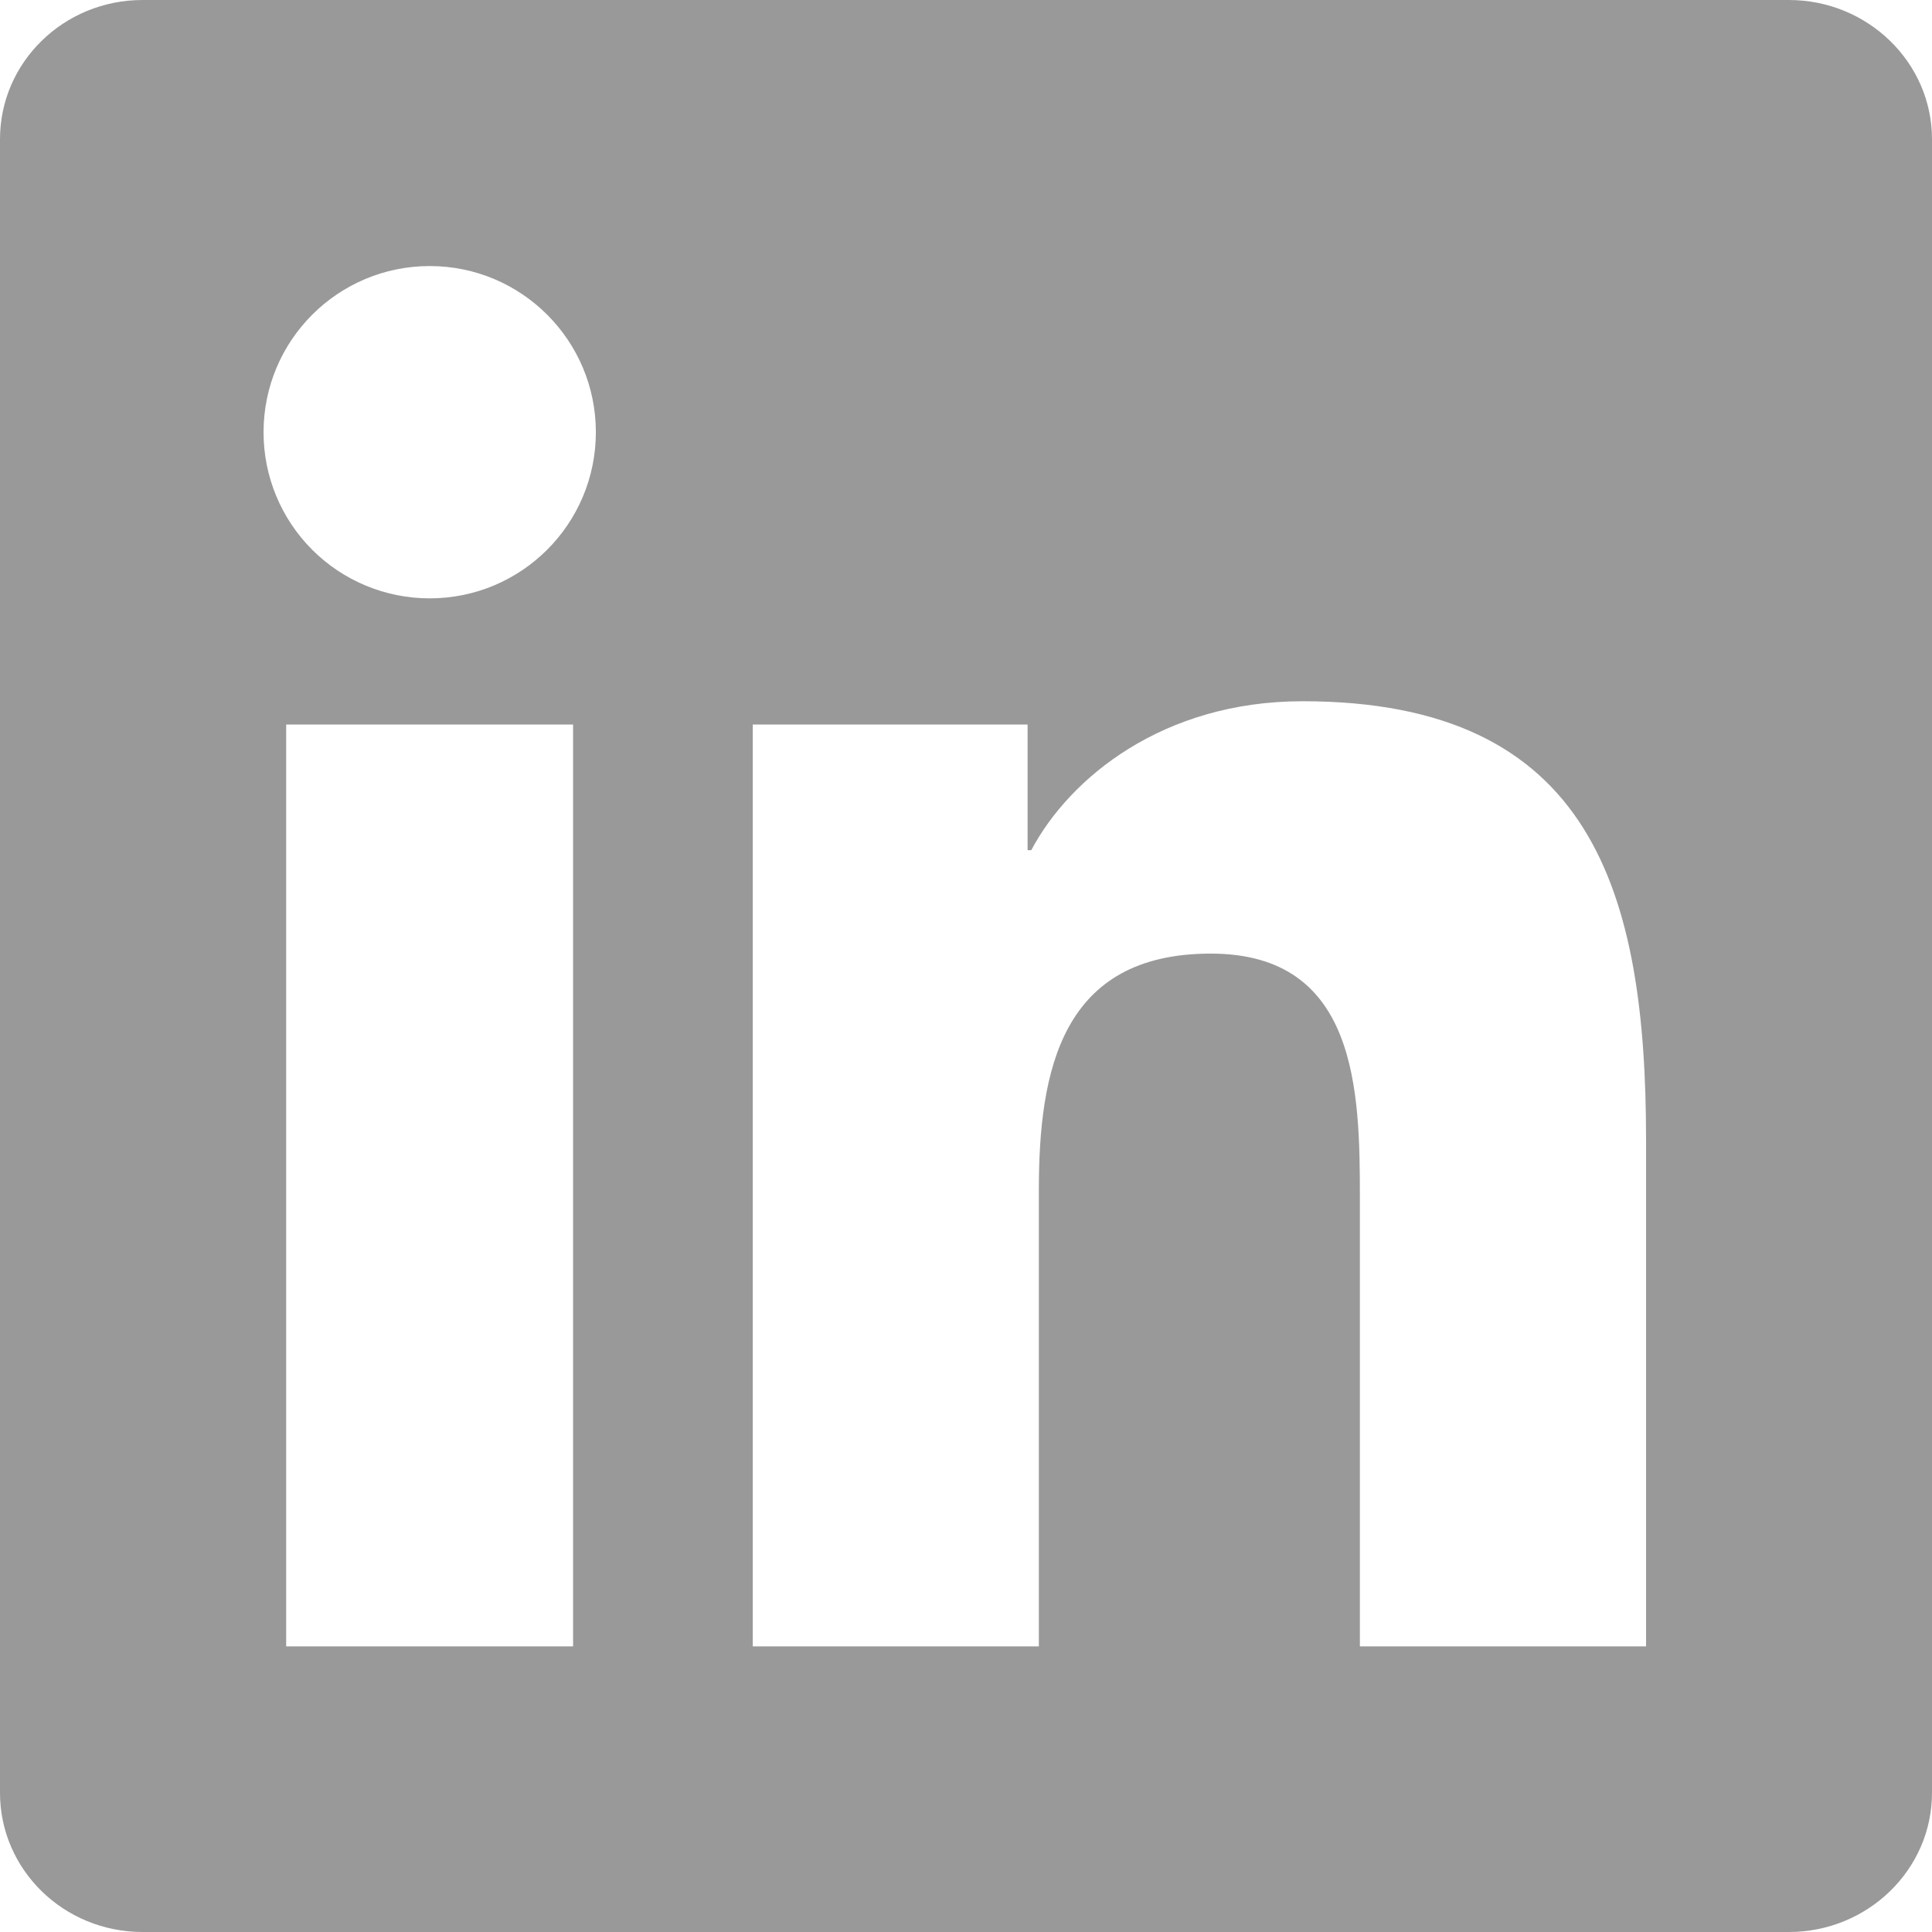
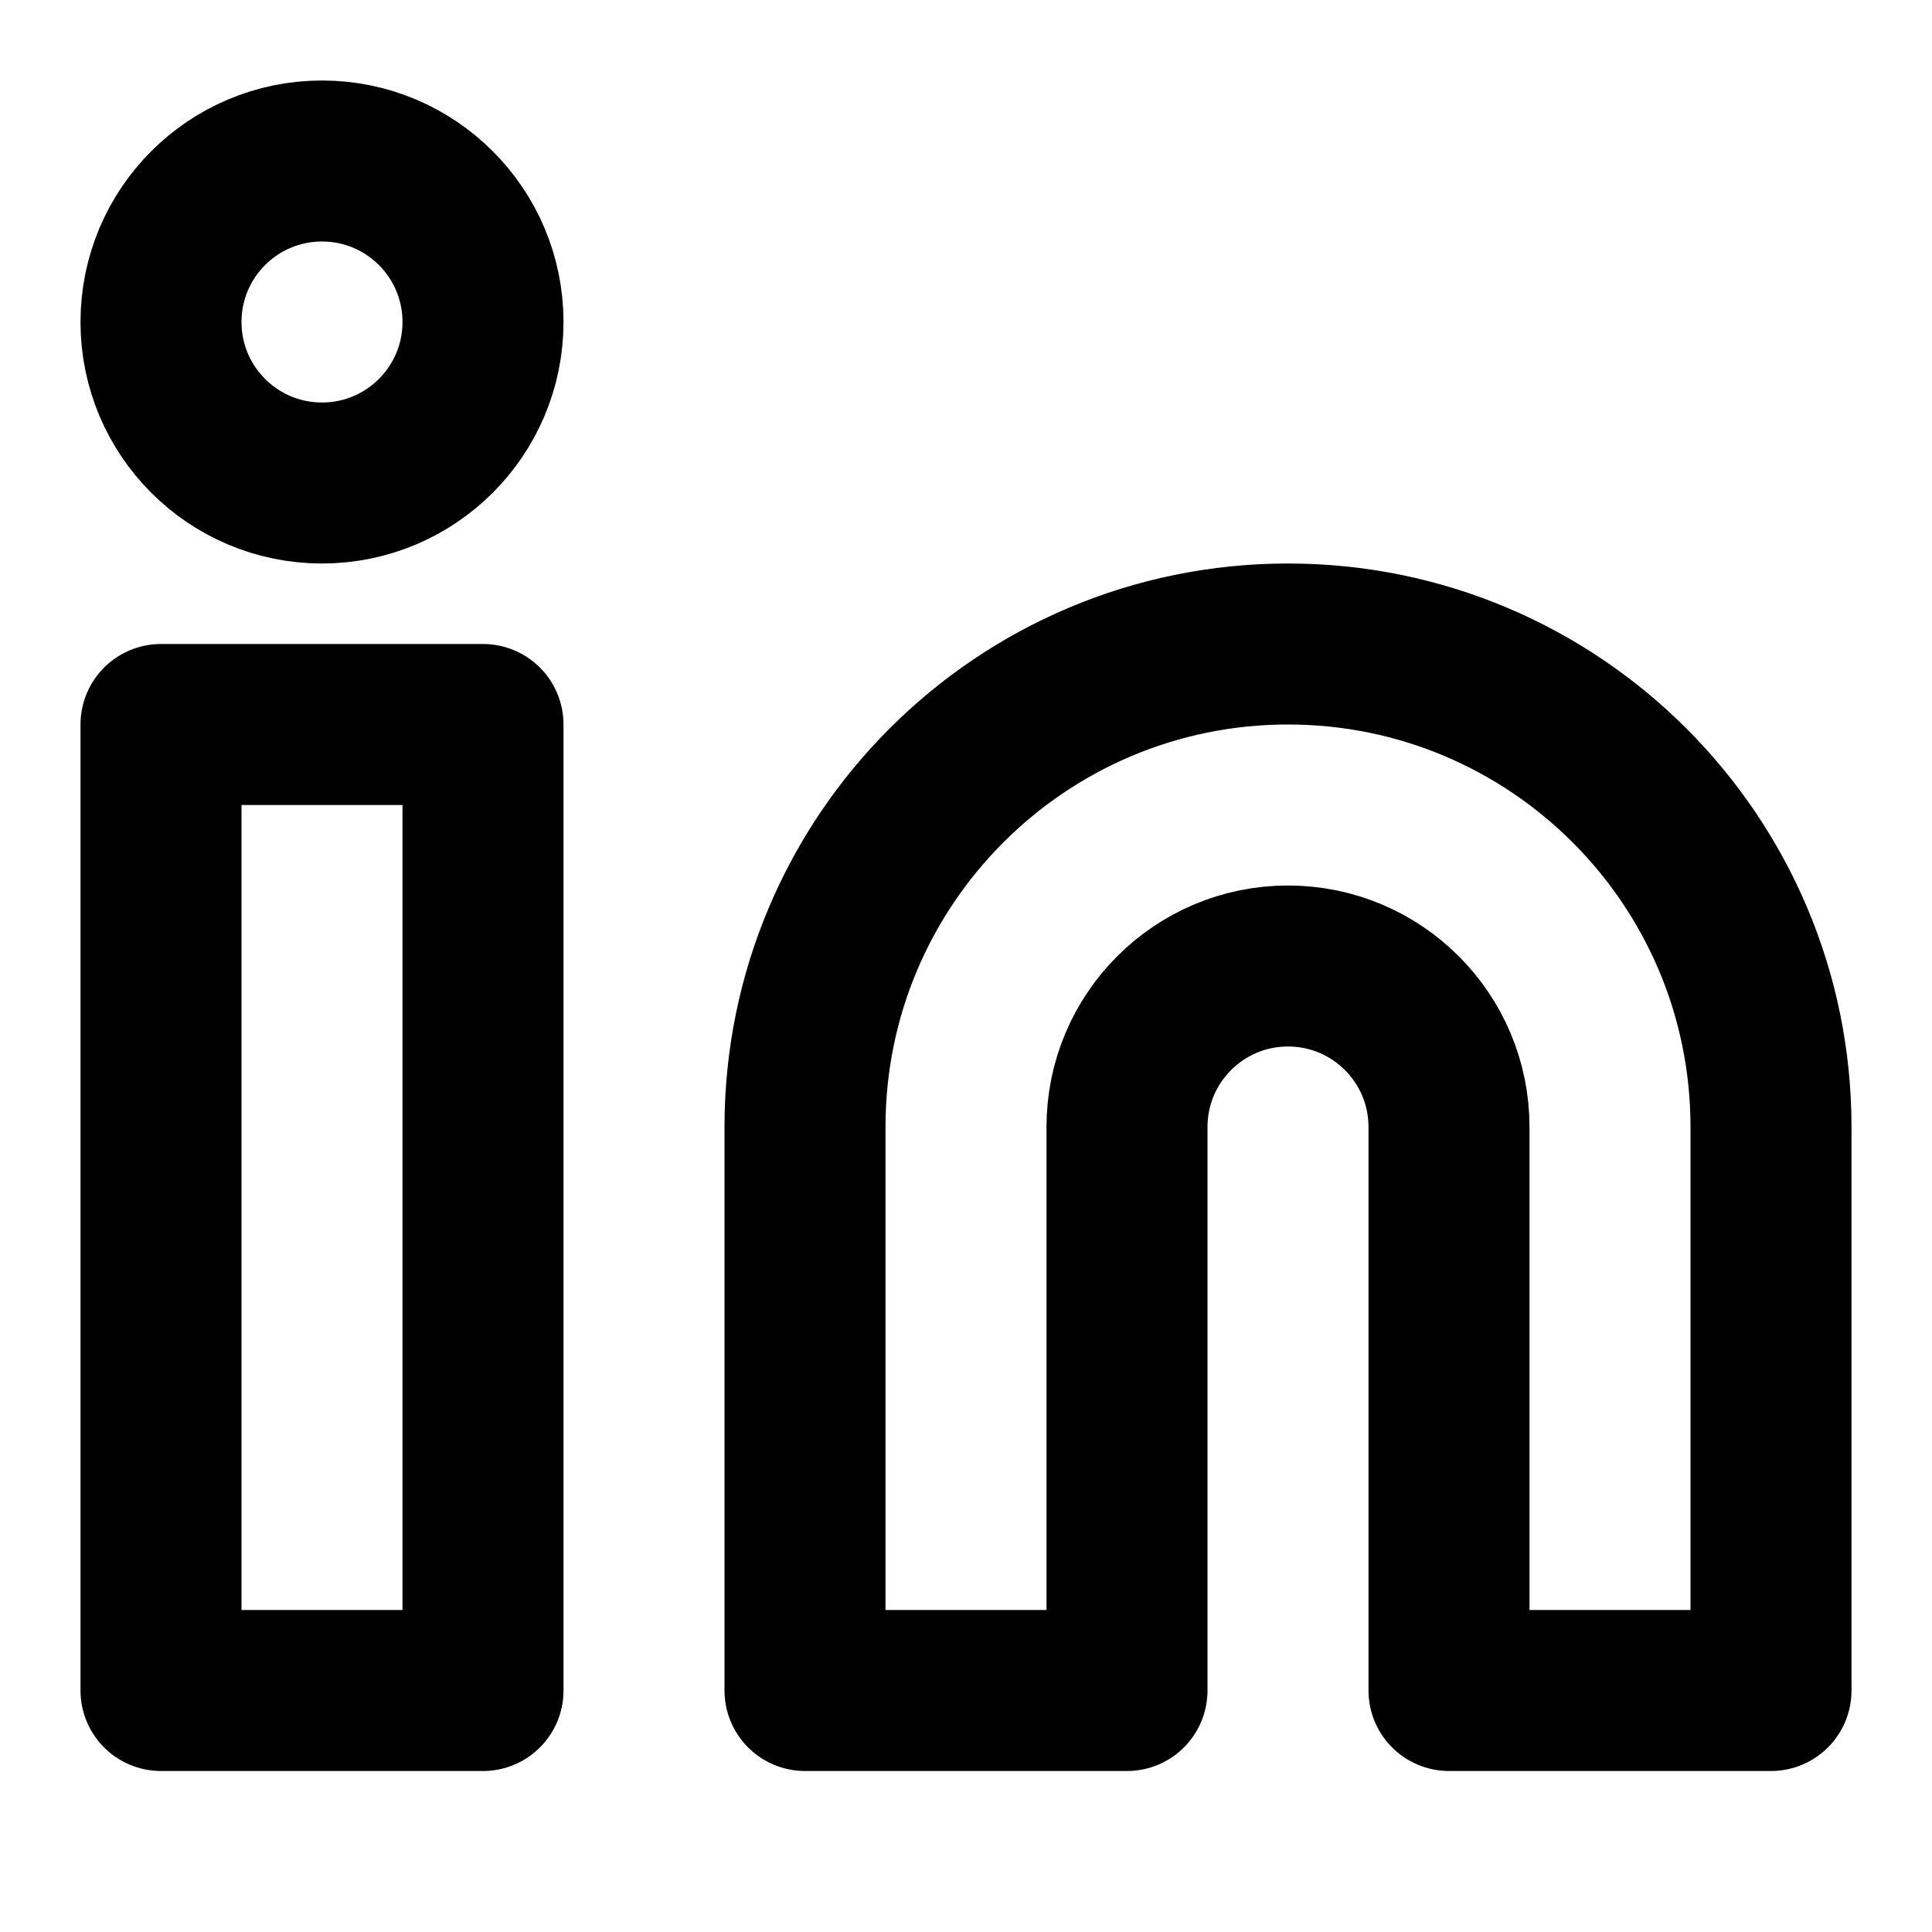
- <svg xmlns="http://www.w3.org/2000/svg" width="24" height="24" viewBox="0 0 24 24" fill="#999">
-   <path d="M20.447 20.452h-3.554v-5.569c0-1.328-.027-3.037-1.852-3.037-1.853 0-2.136 1.445-2.136 2.939v5.667H9.351V9h3.414v1.561h.046c.477-.9 1.637-1.85 3.37-1.85 3.601 0 4.267 2.37 4.267 5.455v6.286zM5.337 7.433a2.062 2.062 0 01-2.063-2.065 2.064 2.064 0 112.063 2.065zm1.782 13.019H3.555V9h3.564v11.452zM22.225 0H1.771C.792 0 0 .774 0 1.729v20.542C0 23.227.792 24 1.771 24h20.451C23.2 24 24 23.227 24 22.271V1.729C24 .774 23.2 0 22.222 0h.003z" />
+ <svg xmlns="http://www.w3.org/2000/svg" width="24" height="24" viewBox="0 0 24 24" fill="none" stroke="currentColor" stroke-width="2" stroke-linecap="round" stroke-linejoin="round" class="lucide lucide-linkedin h-4 w-4">
+   <path d="M16 8a6 6 0 0 1 6 6v7h-4v-7a2 2 0 0 0-2-2 2 2 0 0 0-2 2v7h-4v-7a6 6 0 0 1 6-6z" />
+   <rect width="4" height="12" x="2" y="9" />
+   <circle cx="4" cy="4" r="2" />
</svg>
